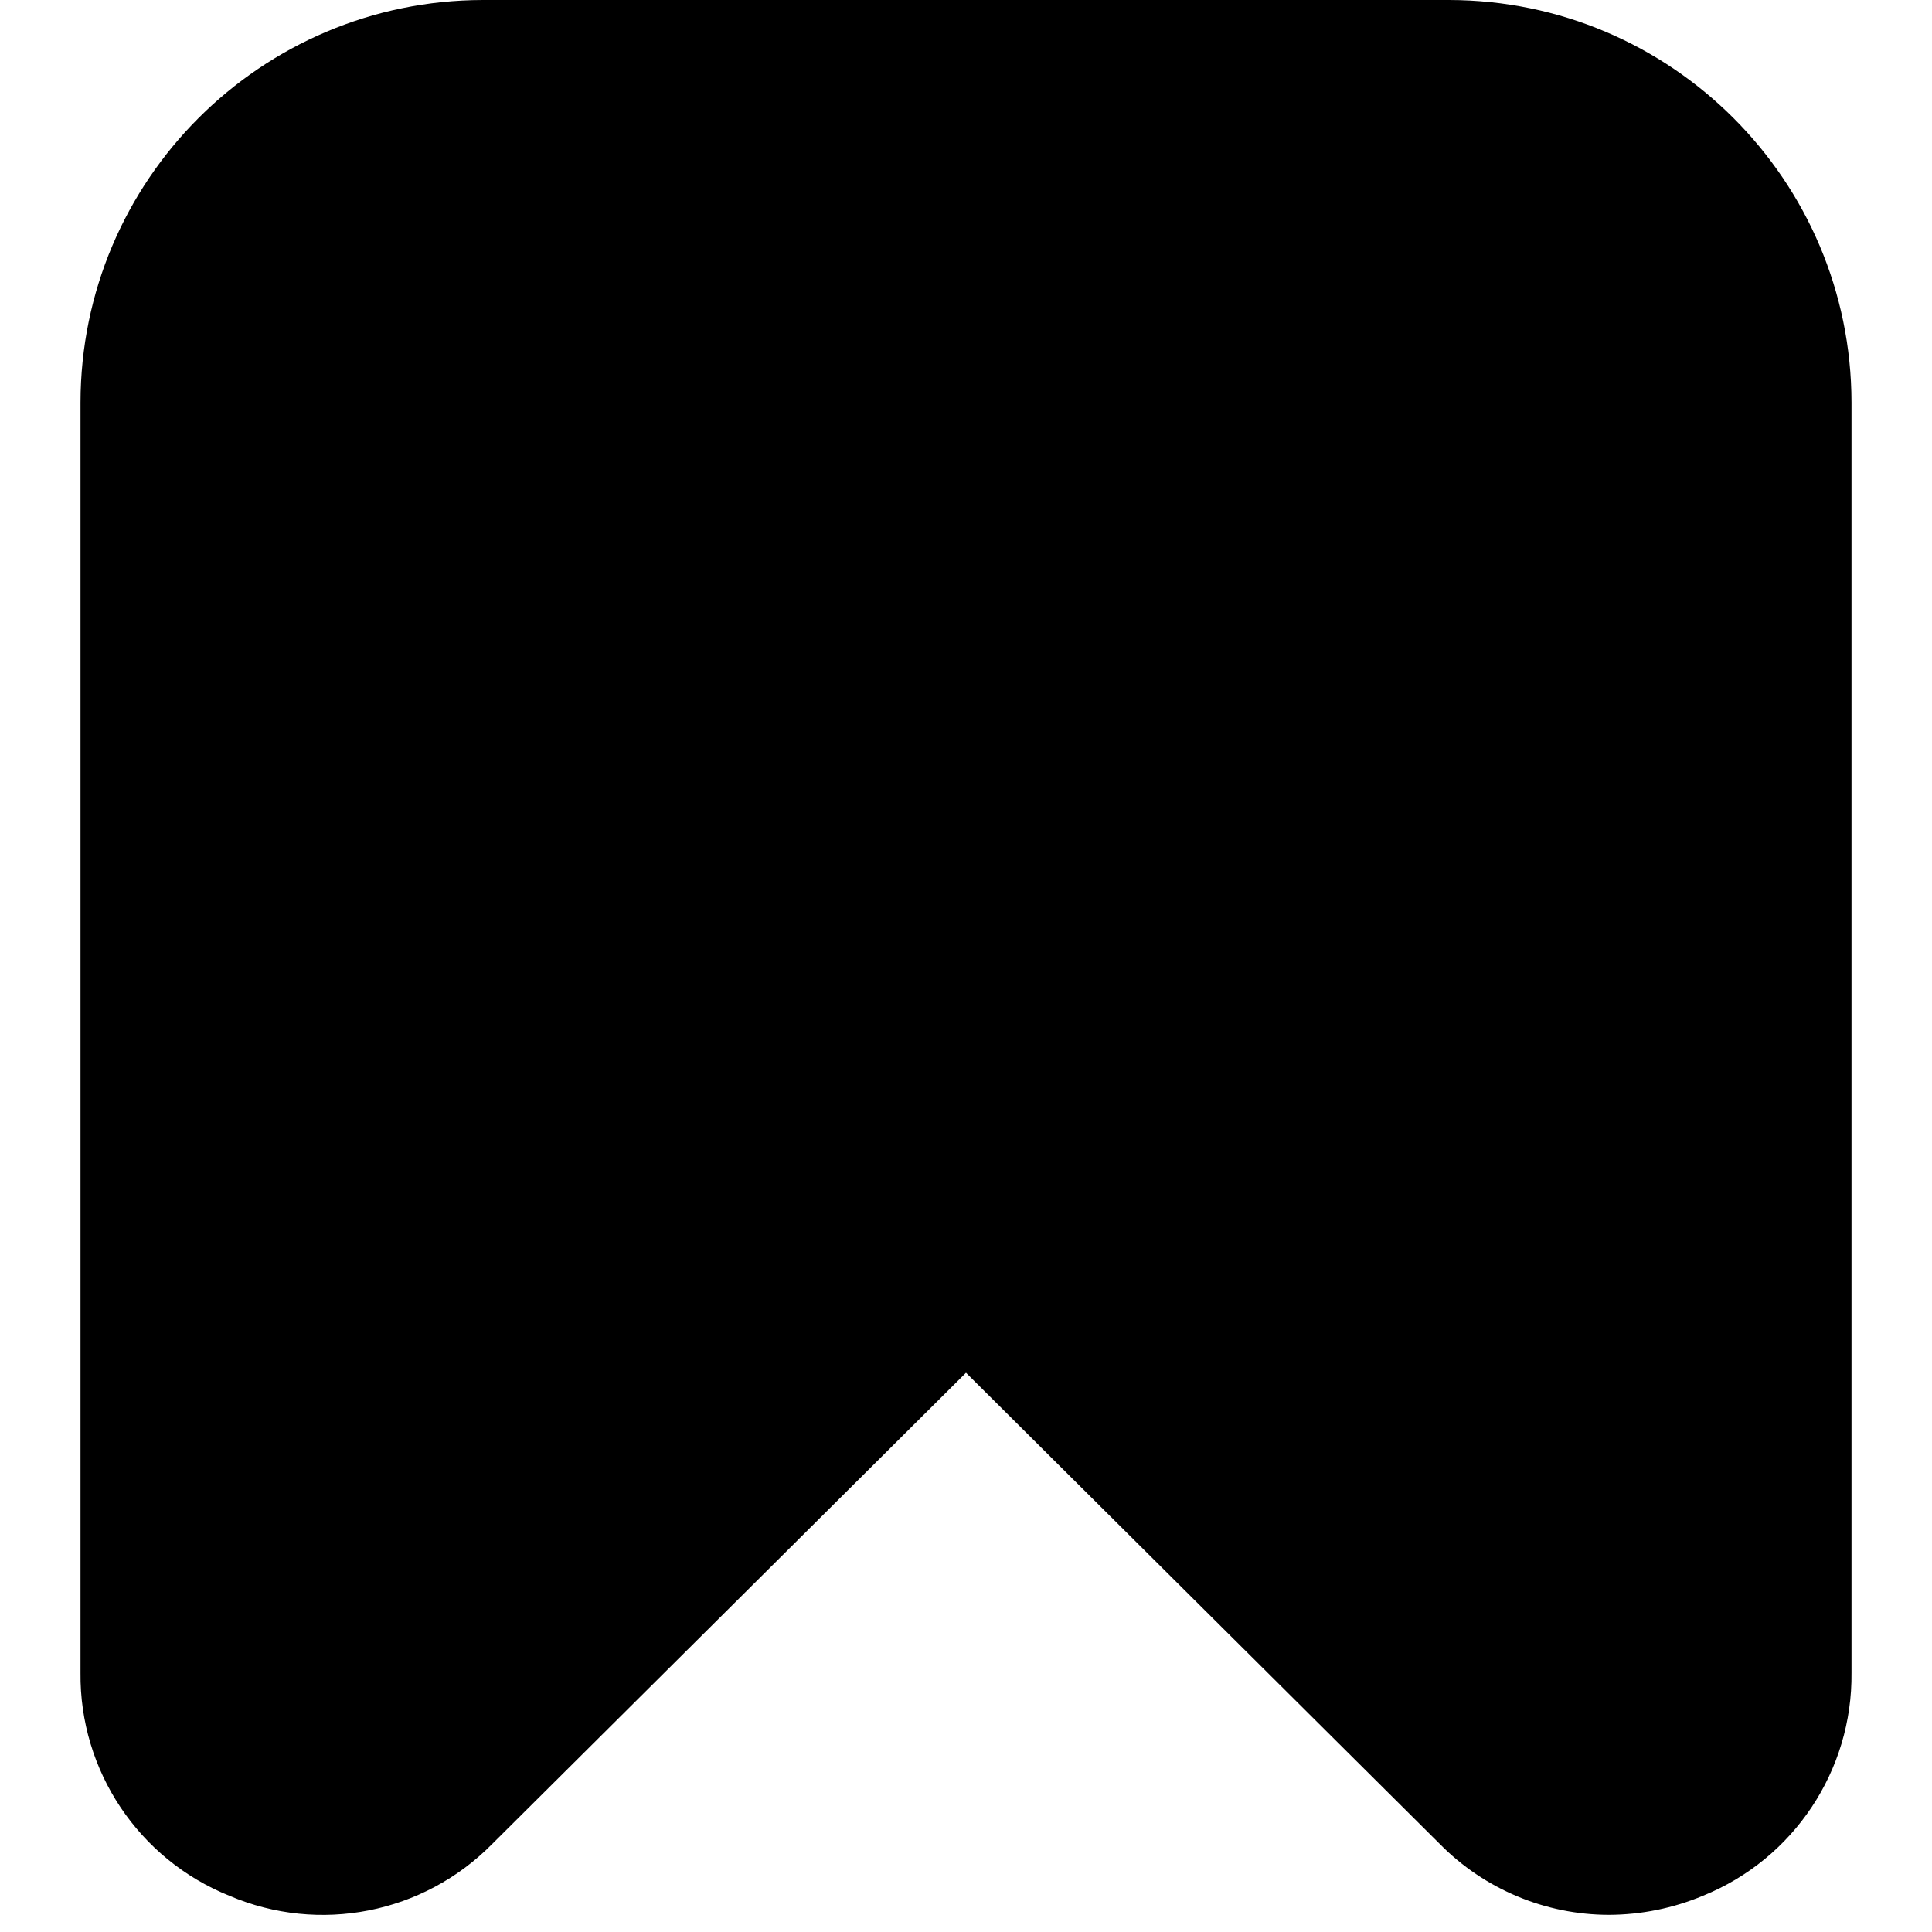
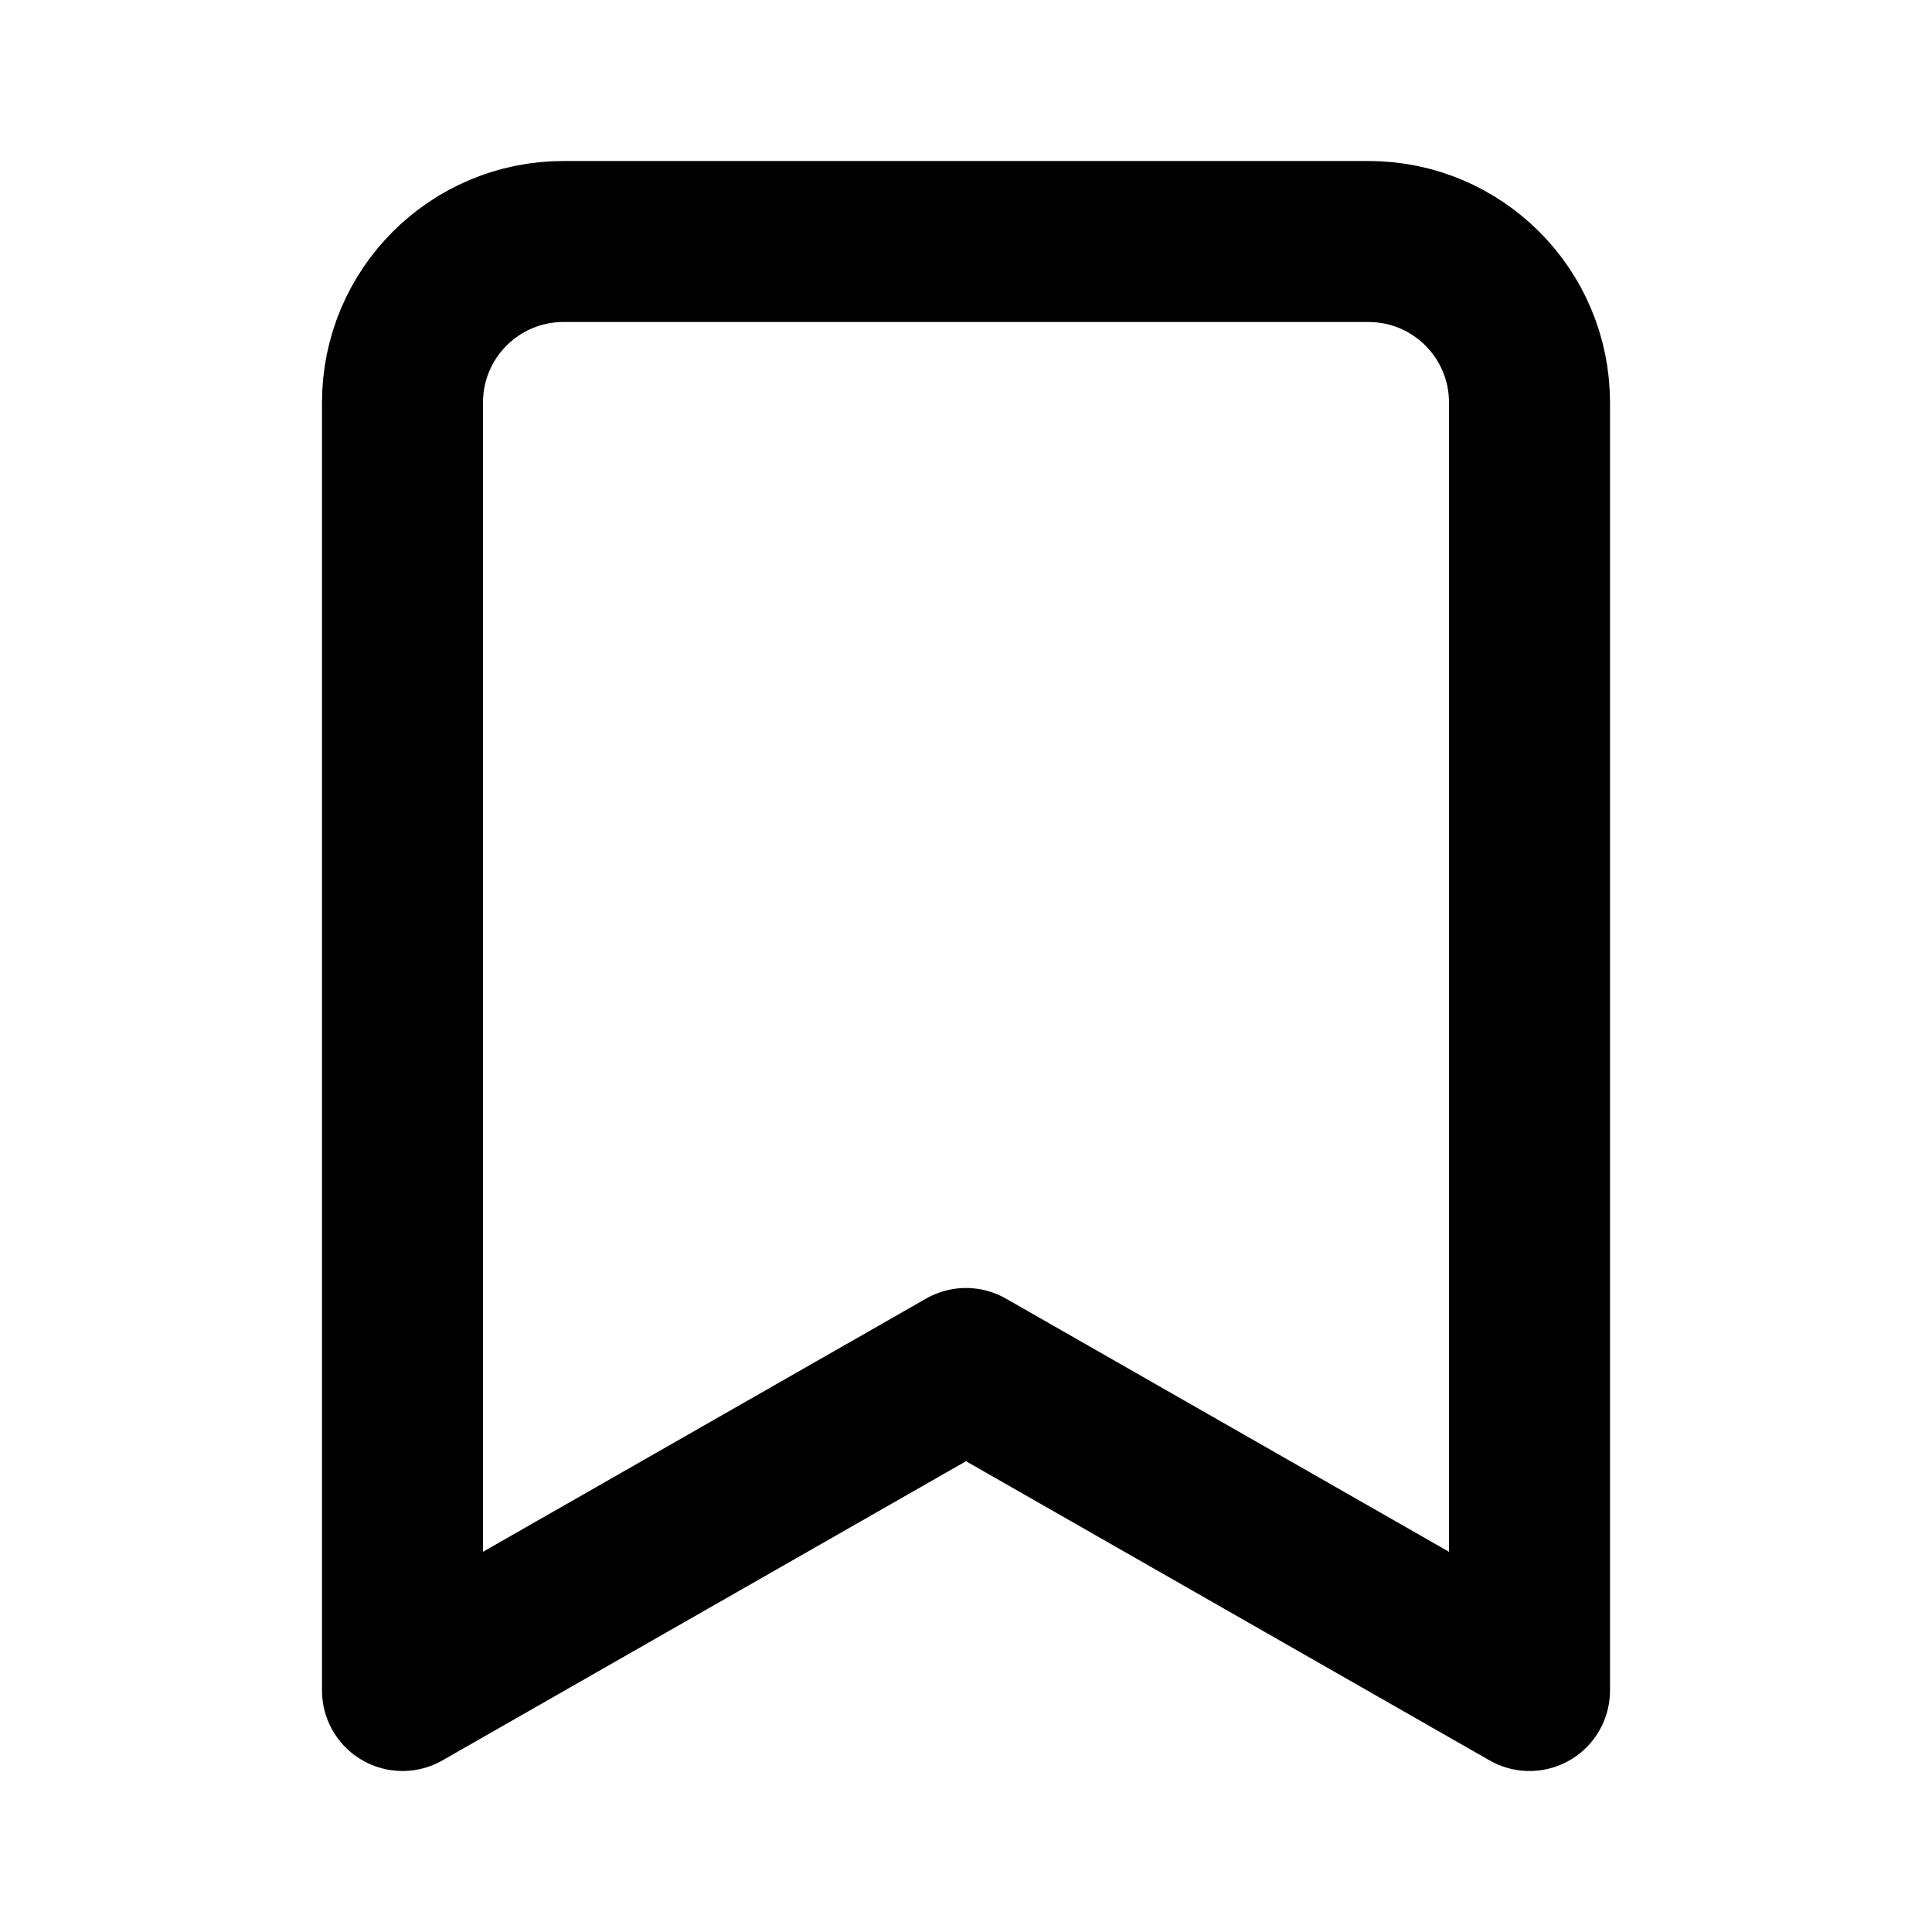
- <svg xmlns="http://www.w3.org/2000/svg" id="Filled" viewBox="0 0 24 24" fill="currentColor">
-   <path d="M2.849,23.55a2.954,2.954,0,0,0,3.266-.644L12,17.053l5.885,5.853a2.956,2.956,0,0,0,2.1.881,3.05,3.05,0,0,0,1.17-.237A2.953,2.953,0,0,0,23,20.779V5a5.006,5.006,0,0,0-5-5H6A5.006,5.006,0,0,0,1,5V20.779A2.953,2.953,0,0,0,2.849,23.55Z" />
+ <svg xmlns="http://www.w3.org/2000/svg" width="24" height="24" viewBox="0 0 24 24" fill="none" stroke="currentColor" stroke-width="2" stroke-linecap="round" stroke-linejoin="round" class="lucide lucide-bookmark">
+   <path d="m19 21-7-4-7 4V5a2 2 0 0 1 2-2h10a2 2 0 0 1 2 2v16z" />
</svg>
